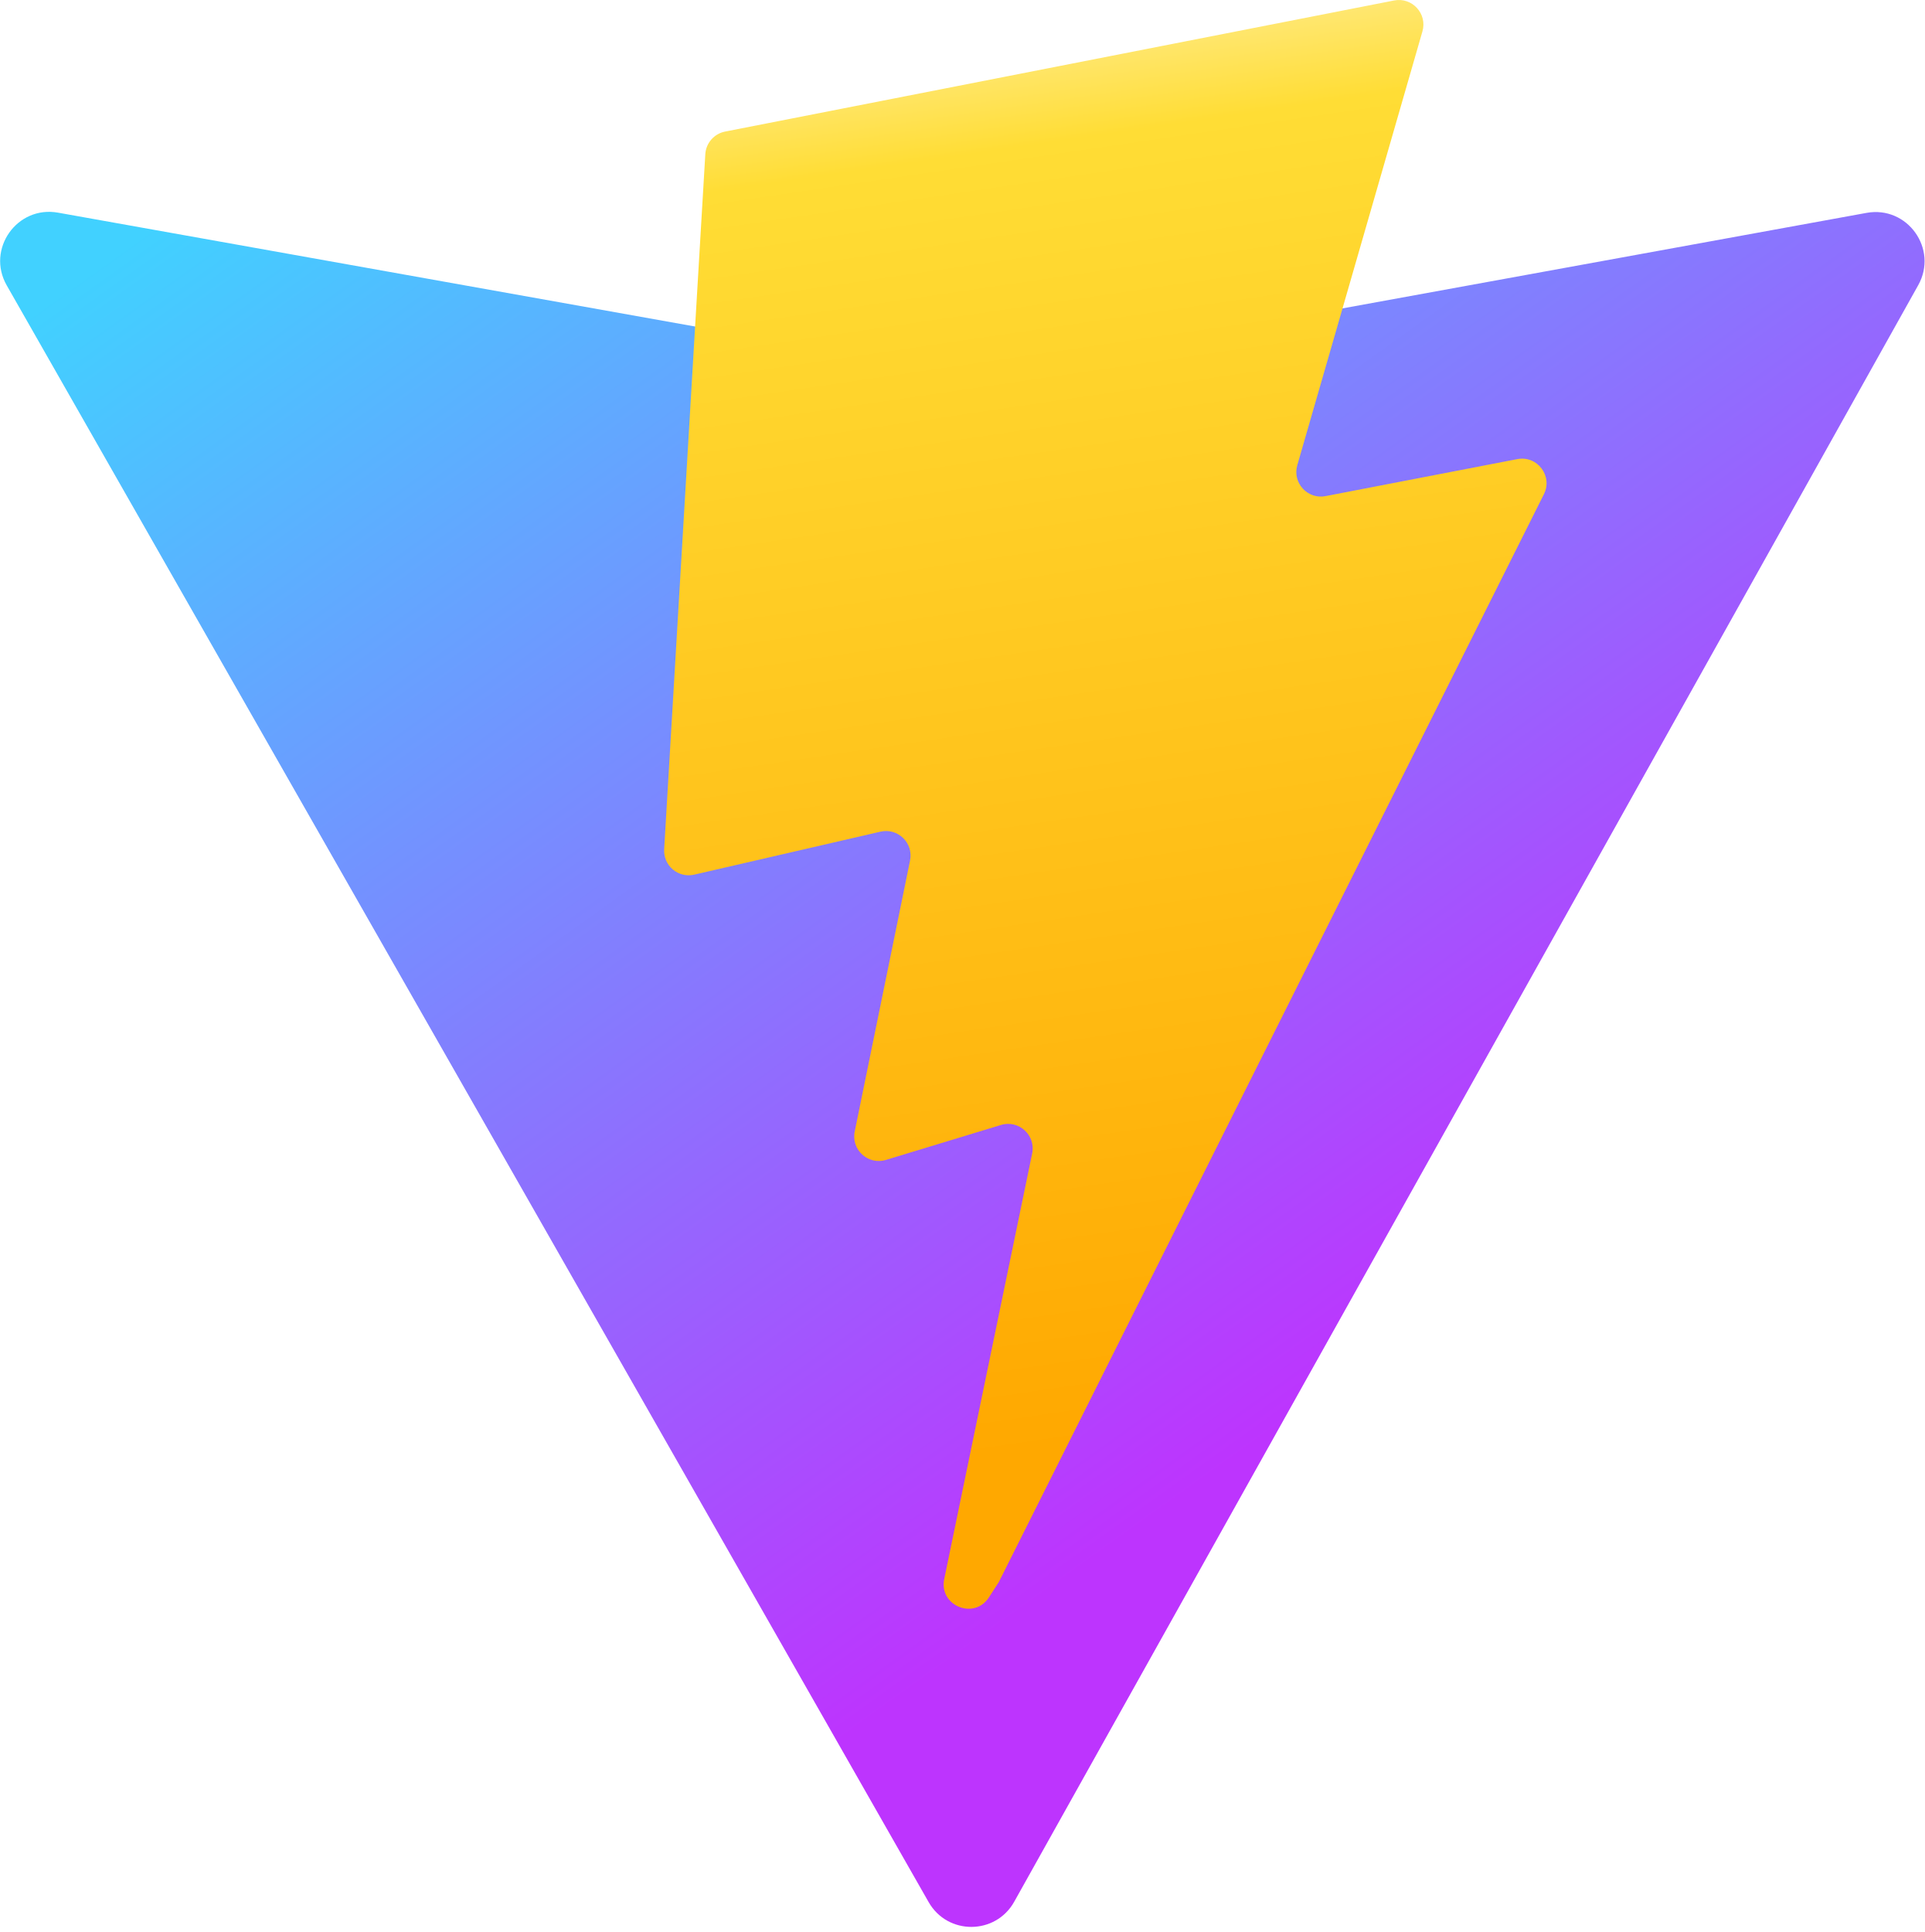
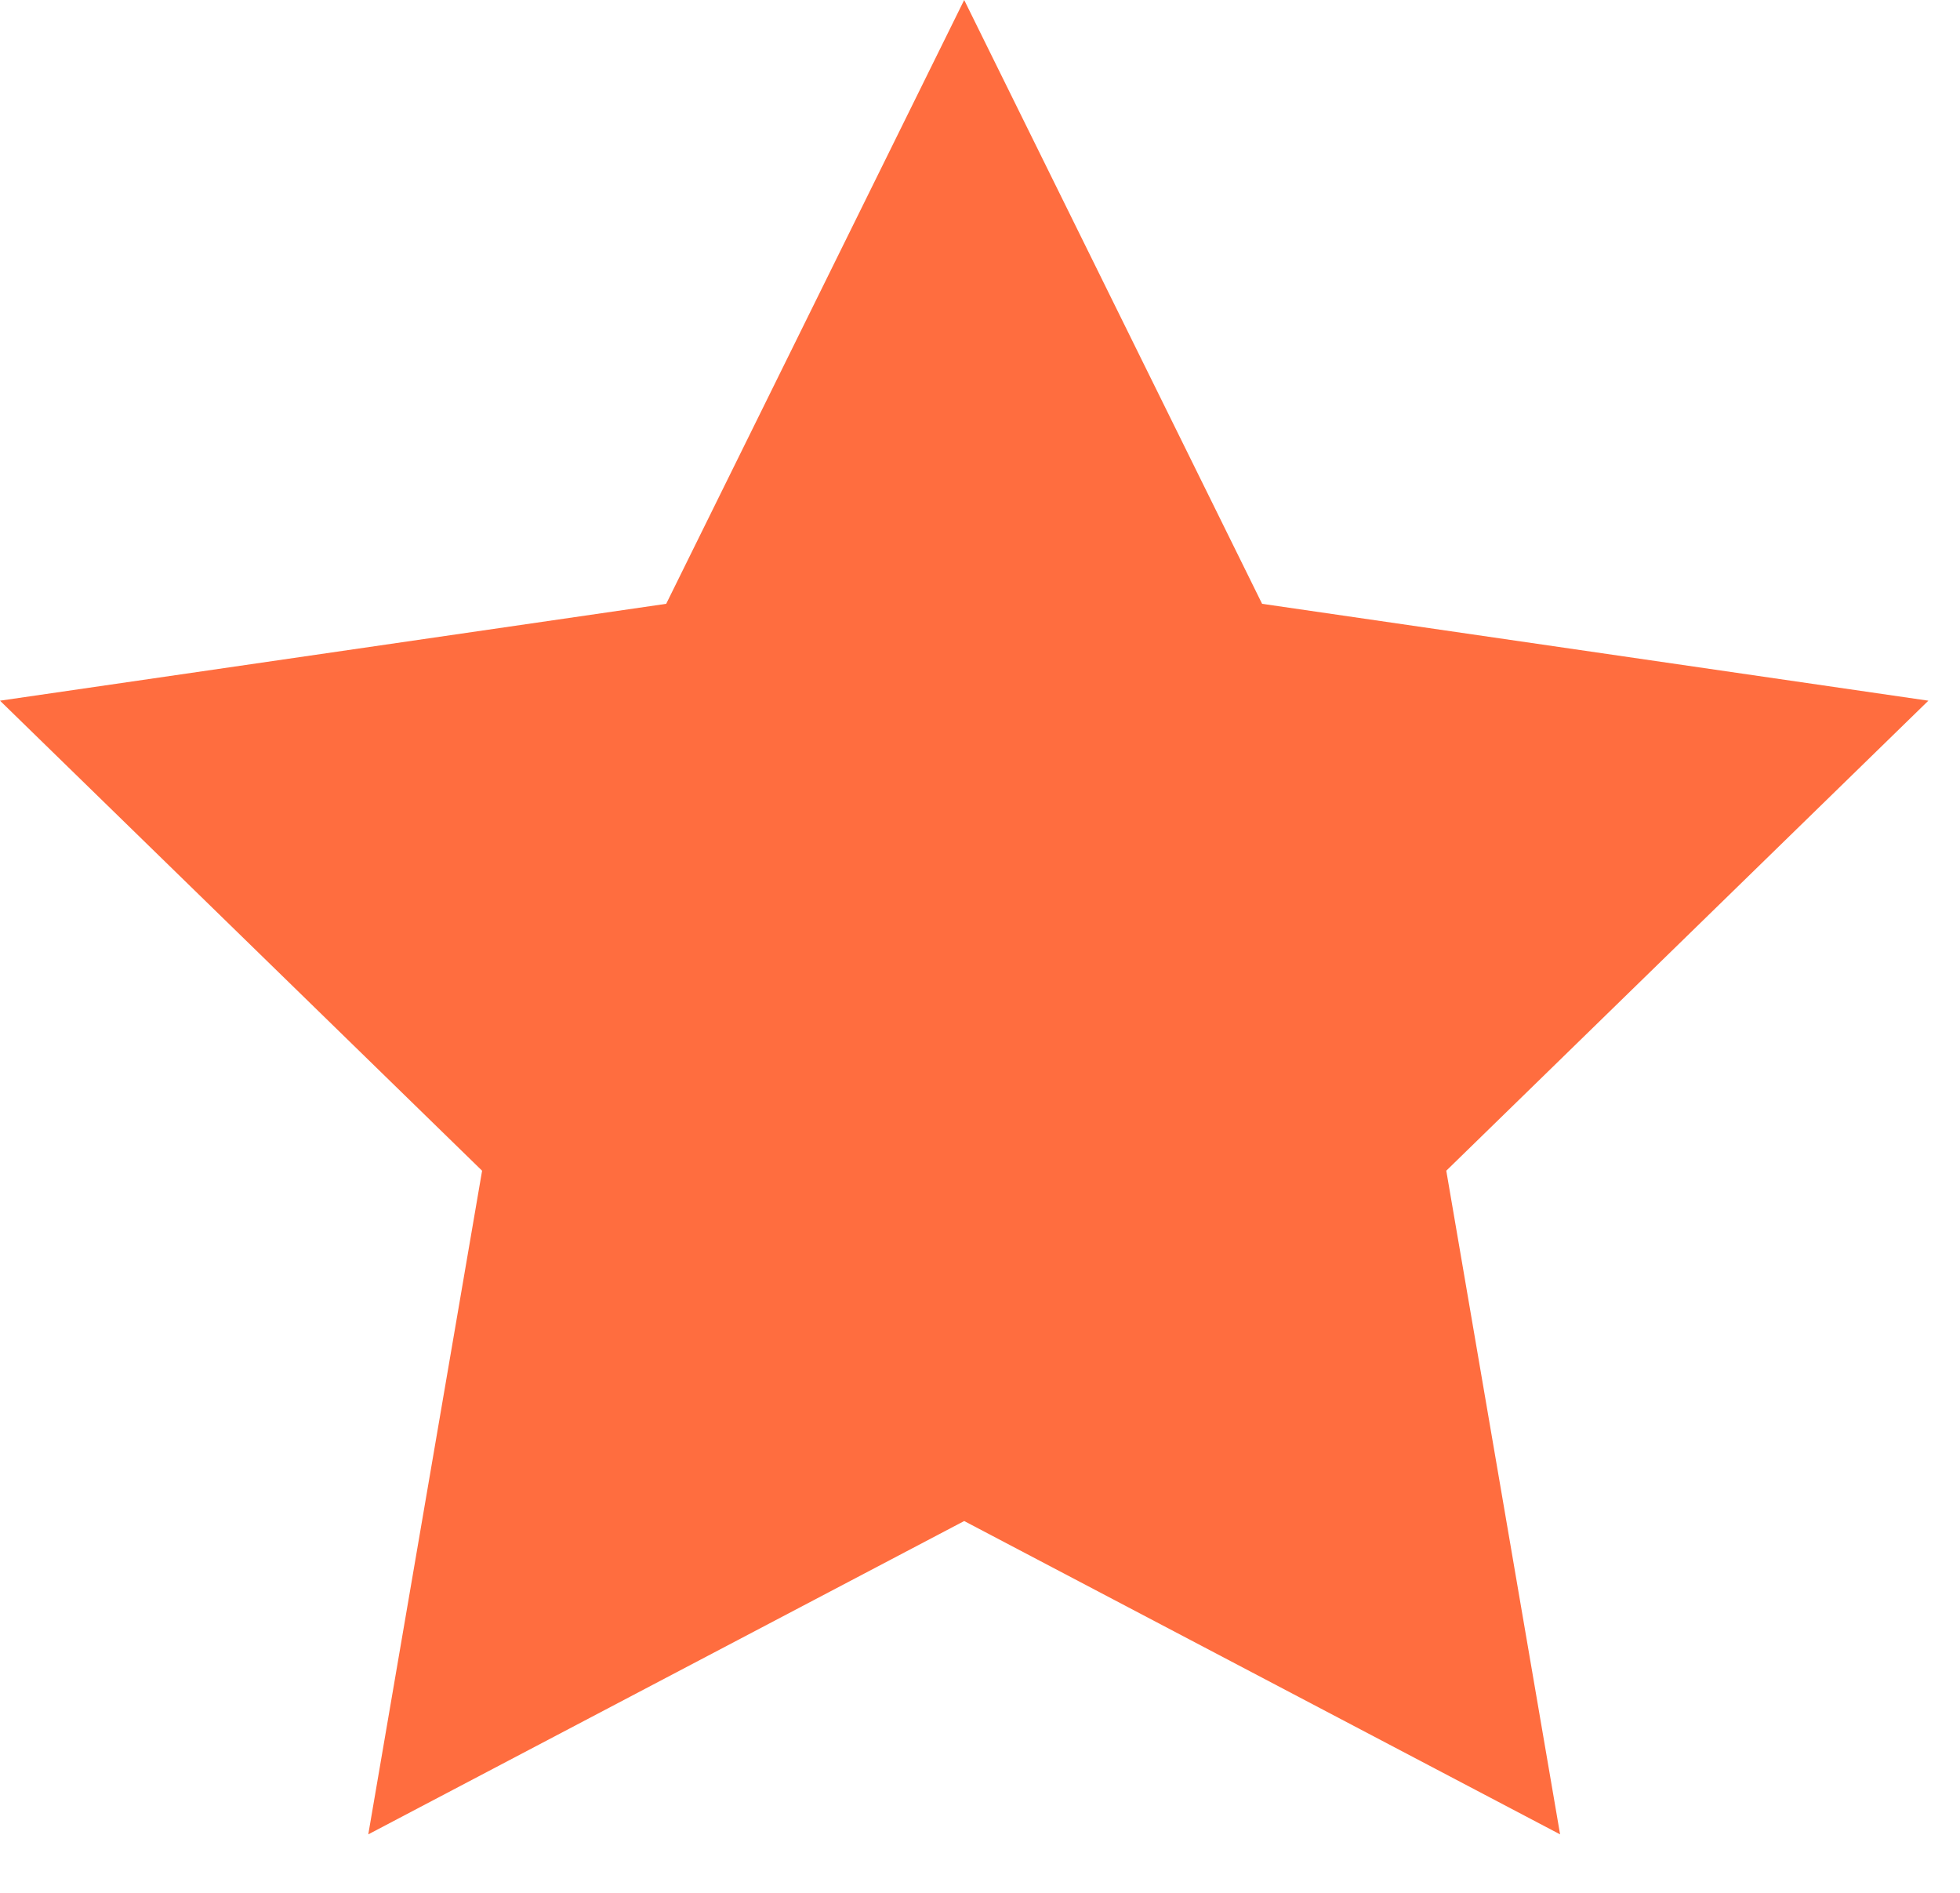
- <svg xmlns="http://www.w3.org/2000/svg" aria-hidden="true" role="img" class="iconify iconify--logos" width="31.88" height="32" preserveAspectRatio="xMidYMid meet" viewBox="0 0 256 257">
-   <defs>
-     <linearGradient id="IconifyId1813088fe1fbc01fb466" x1="-.828%" x2="57.636%" y1="7.652%" y2="78.411%">
-       <stop offset="0%" stop-color="#41D1FF" />
-       <stop offset="100%" stop-color="#BD34FE" />
-     </linearGradient>
-     <linearGradient id="IconifyId1813088fe1fbc01fb467" x1="43.376%" x2="50.316%" y1="2.242%" y2="89.03%">
-       <stop offset="0%" stop-color="#FFEA83" />
-       <stop offset="8.333%" stop-color="#FFDD35" />
-       <stop offset="100%" stop-color="#FFA800" />
-     </linearGradient>
-   </defs>
-   <path fill="url(#IconifyId1813088fe1fbc01fb466)" d="M255.153 37.938L134.897 252.976c-2.483 4.44-8.862 4.466-11.382.048L.875 37.958c-2.746-4.814 1.371-10.646 6.827-9.67l120.385 21.517a6.537 6.537 0 0 0 2.322-.004l117.867-21.483c5.438-.991 9.574 4.796 6.877 9.62Z" />
-   <path fill="url(#IconifyId1813088fe1fbc01fb467)" d="M185.432.063L96.44 17.501a3.268 3.268 0 0 0-2.634 3.014l-5.474 92.456a3.268 3.268 0 0 0 3.997 3.378l24.777-5.718c2.318-.535 4.413 1.507 3.936 3.838l-7.361 36.047c-.495 2.426 1.782 4.5 4.151 3.78l15.304-4.649c2.372-.72 4.652 1.36 4.15 3.788l-11.698 56.621c-.732 3.542 3.979 5.473 5.943 2.437l1.313-2.028l72.516-144.72c1.215-2.423-.88-5.186-3.54-4.672l-25.505 4.922c-2.396.462-4.435-1.77-3.759-4.114l16.646-57.705c.677-2.35-1.37-4.583-3.769-4.113Z" />
+ <svg xmlns="http://www.w3.org/2000/svg" width="29" height="28" viewBox="0 0 29 28" fill="none">
+   <path d="M14.266 0L18.674 8.932L28.532 10.365L21.399 17.318L23.083 27.135L14.266 22.5L5.449 27.135L7.133 17.318L2.09808e-05 10.365L9.857 8.932L14.266 0Z" fill="#FF6D3F" />
</svg>
